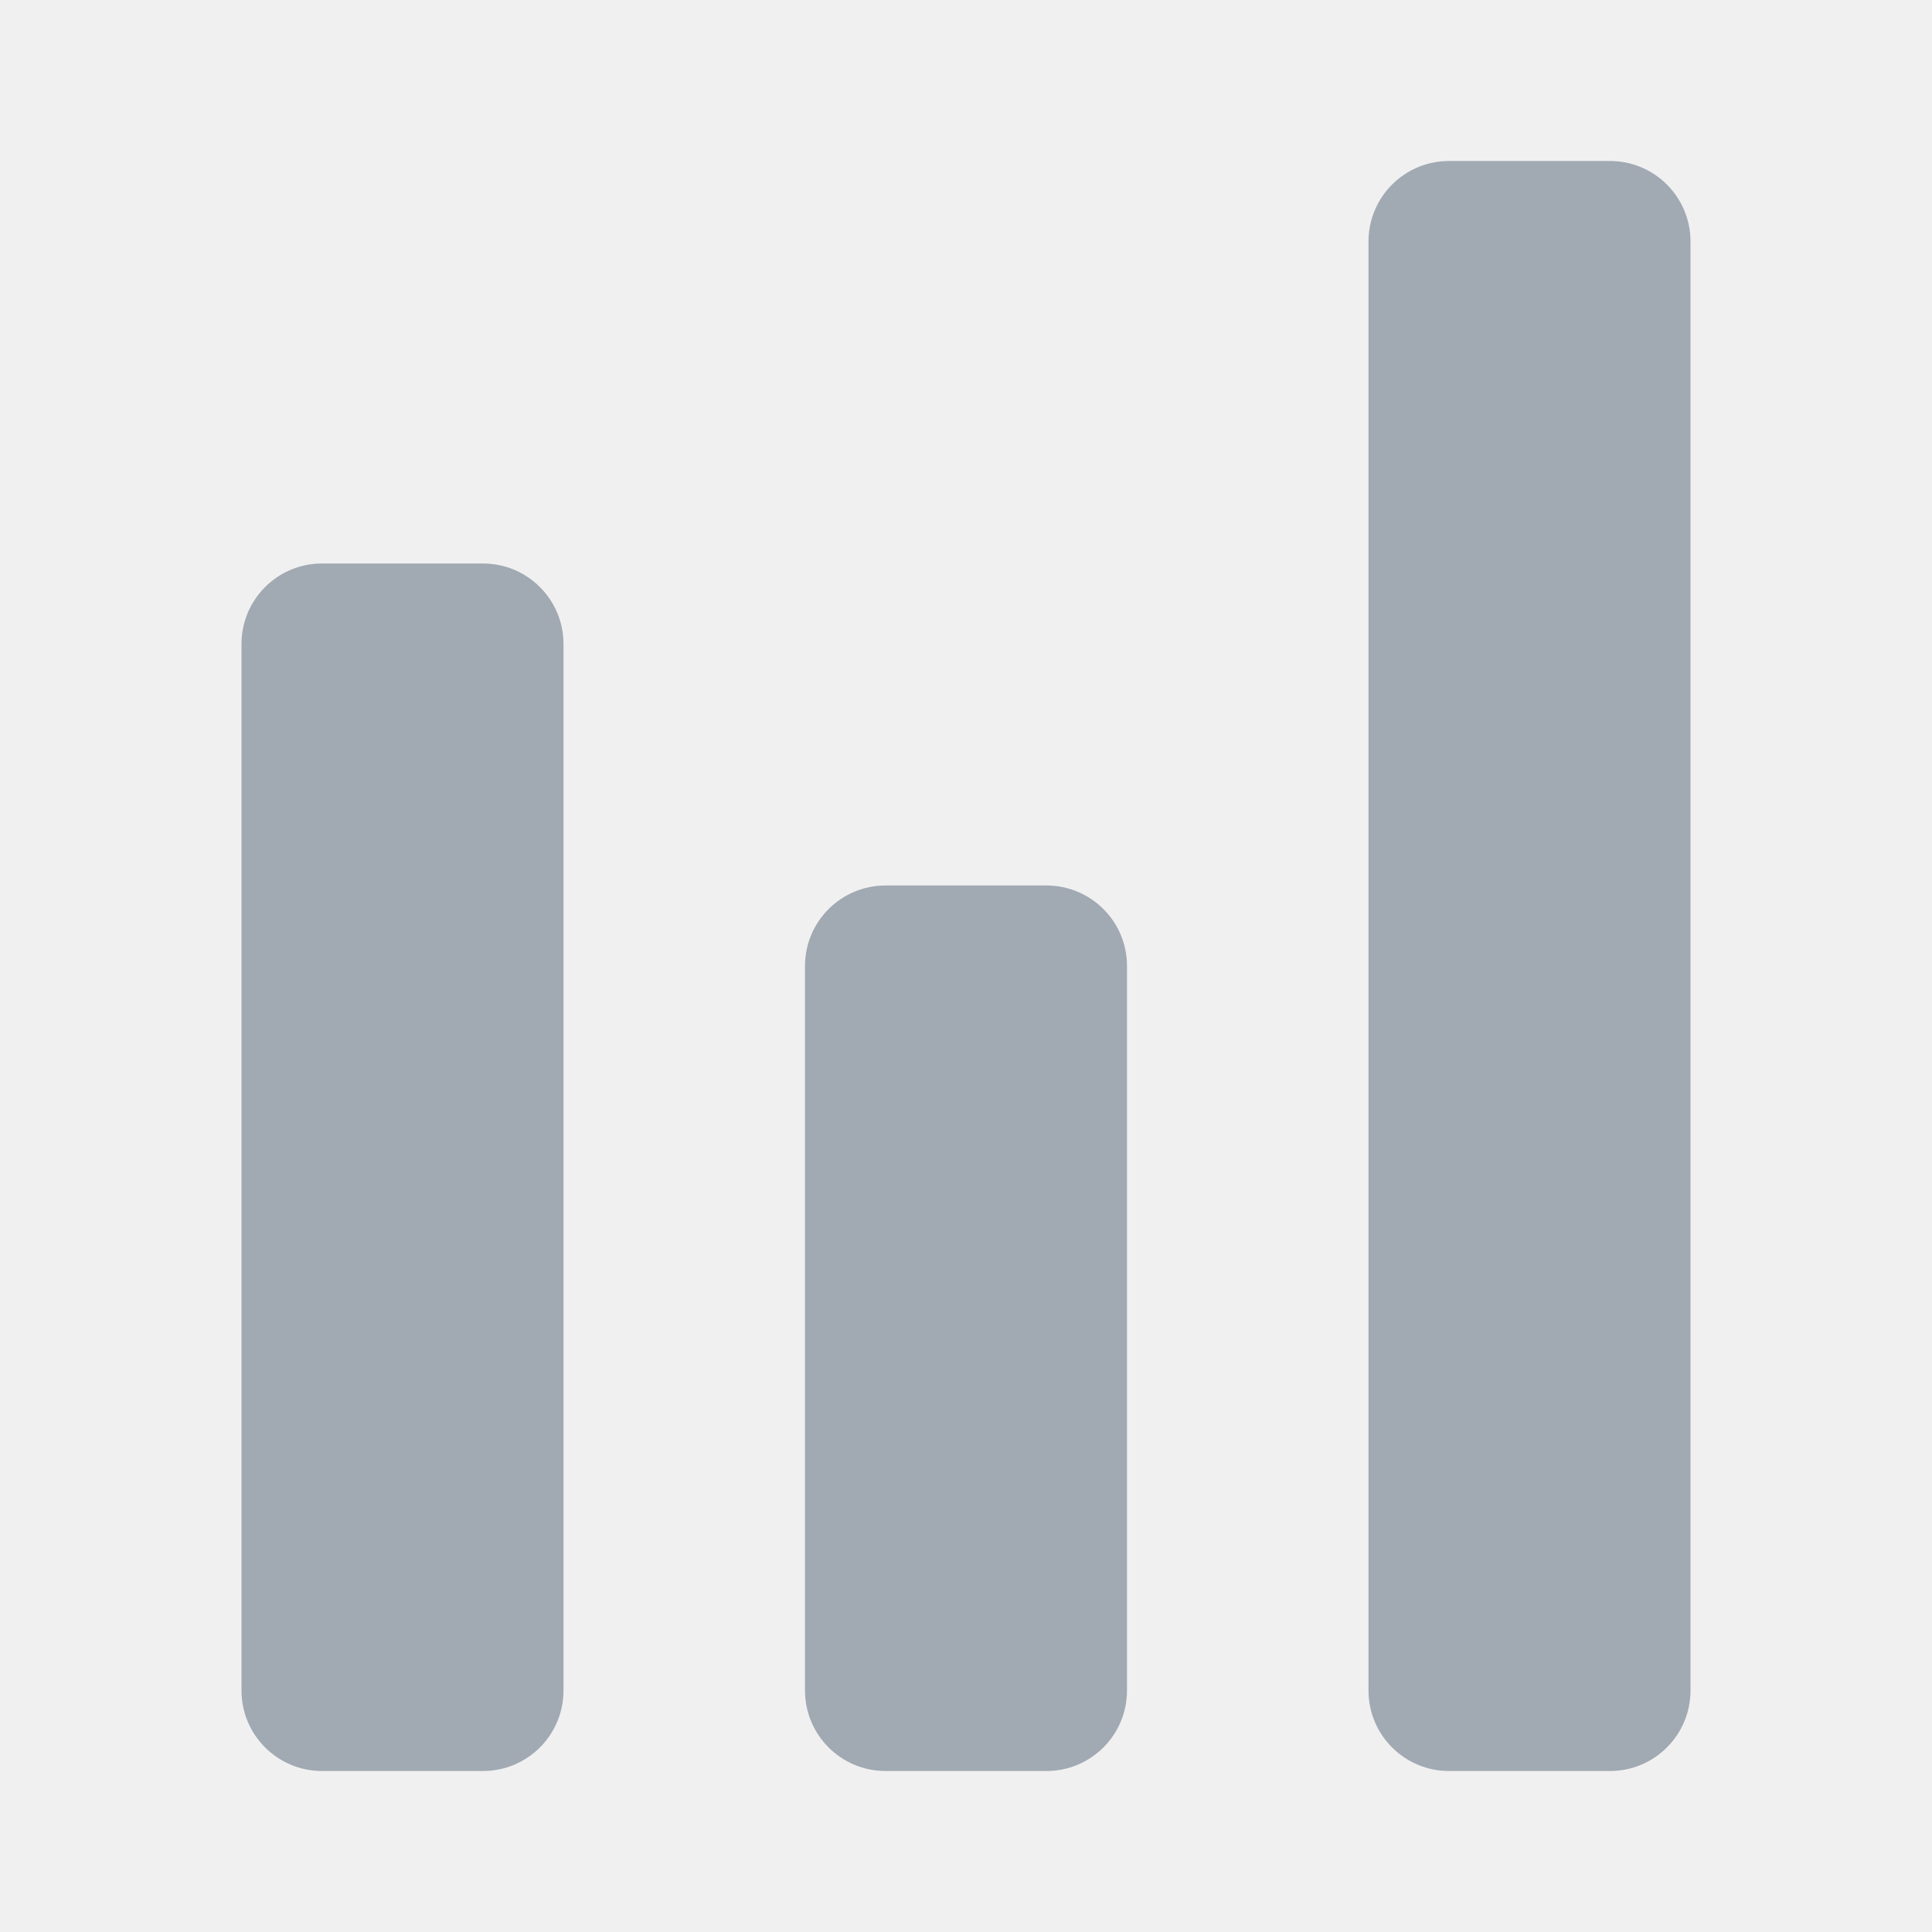
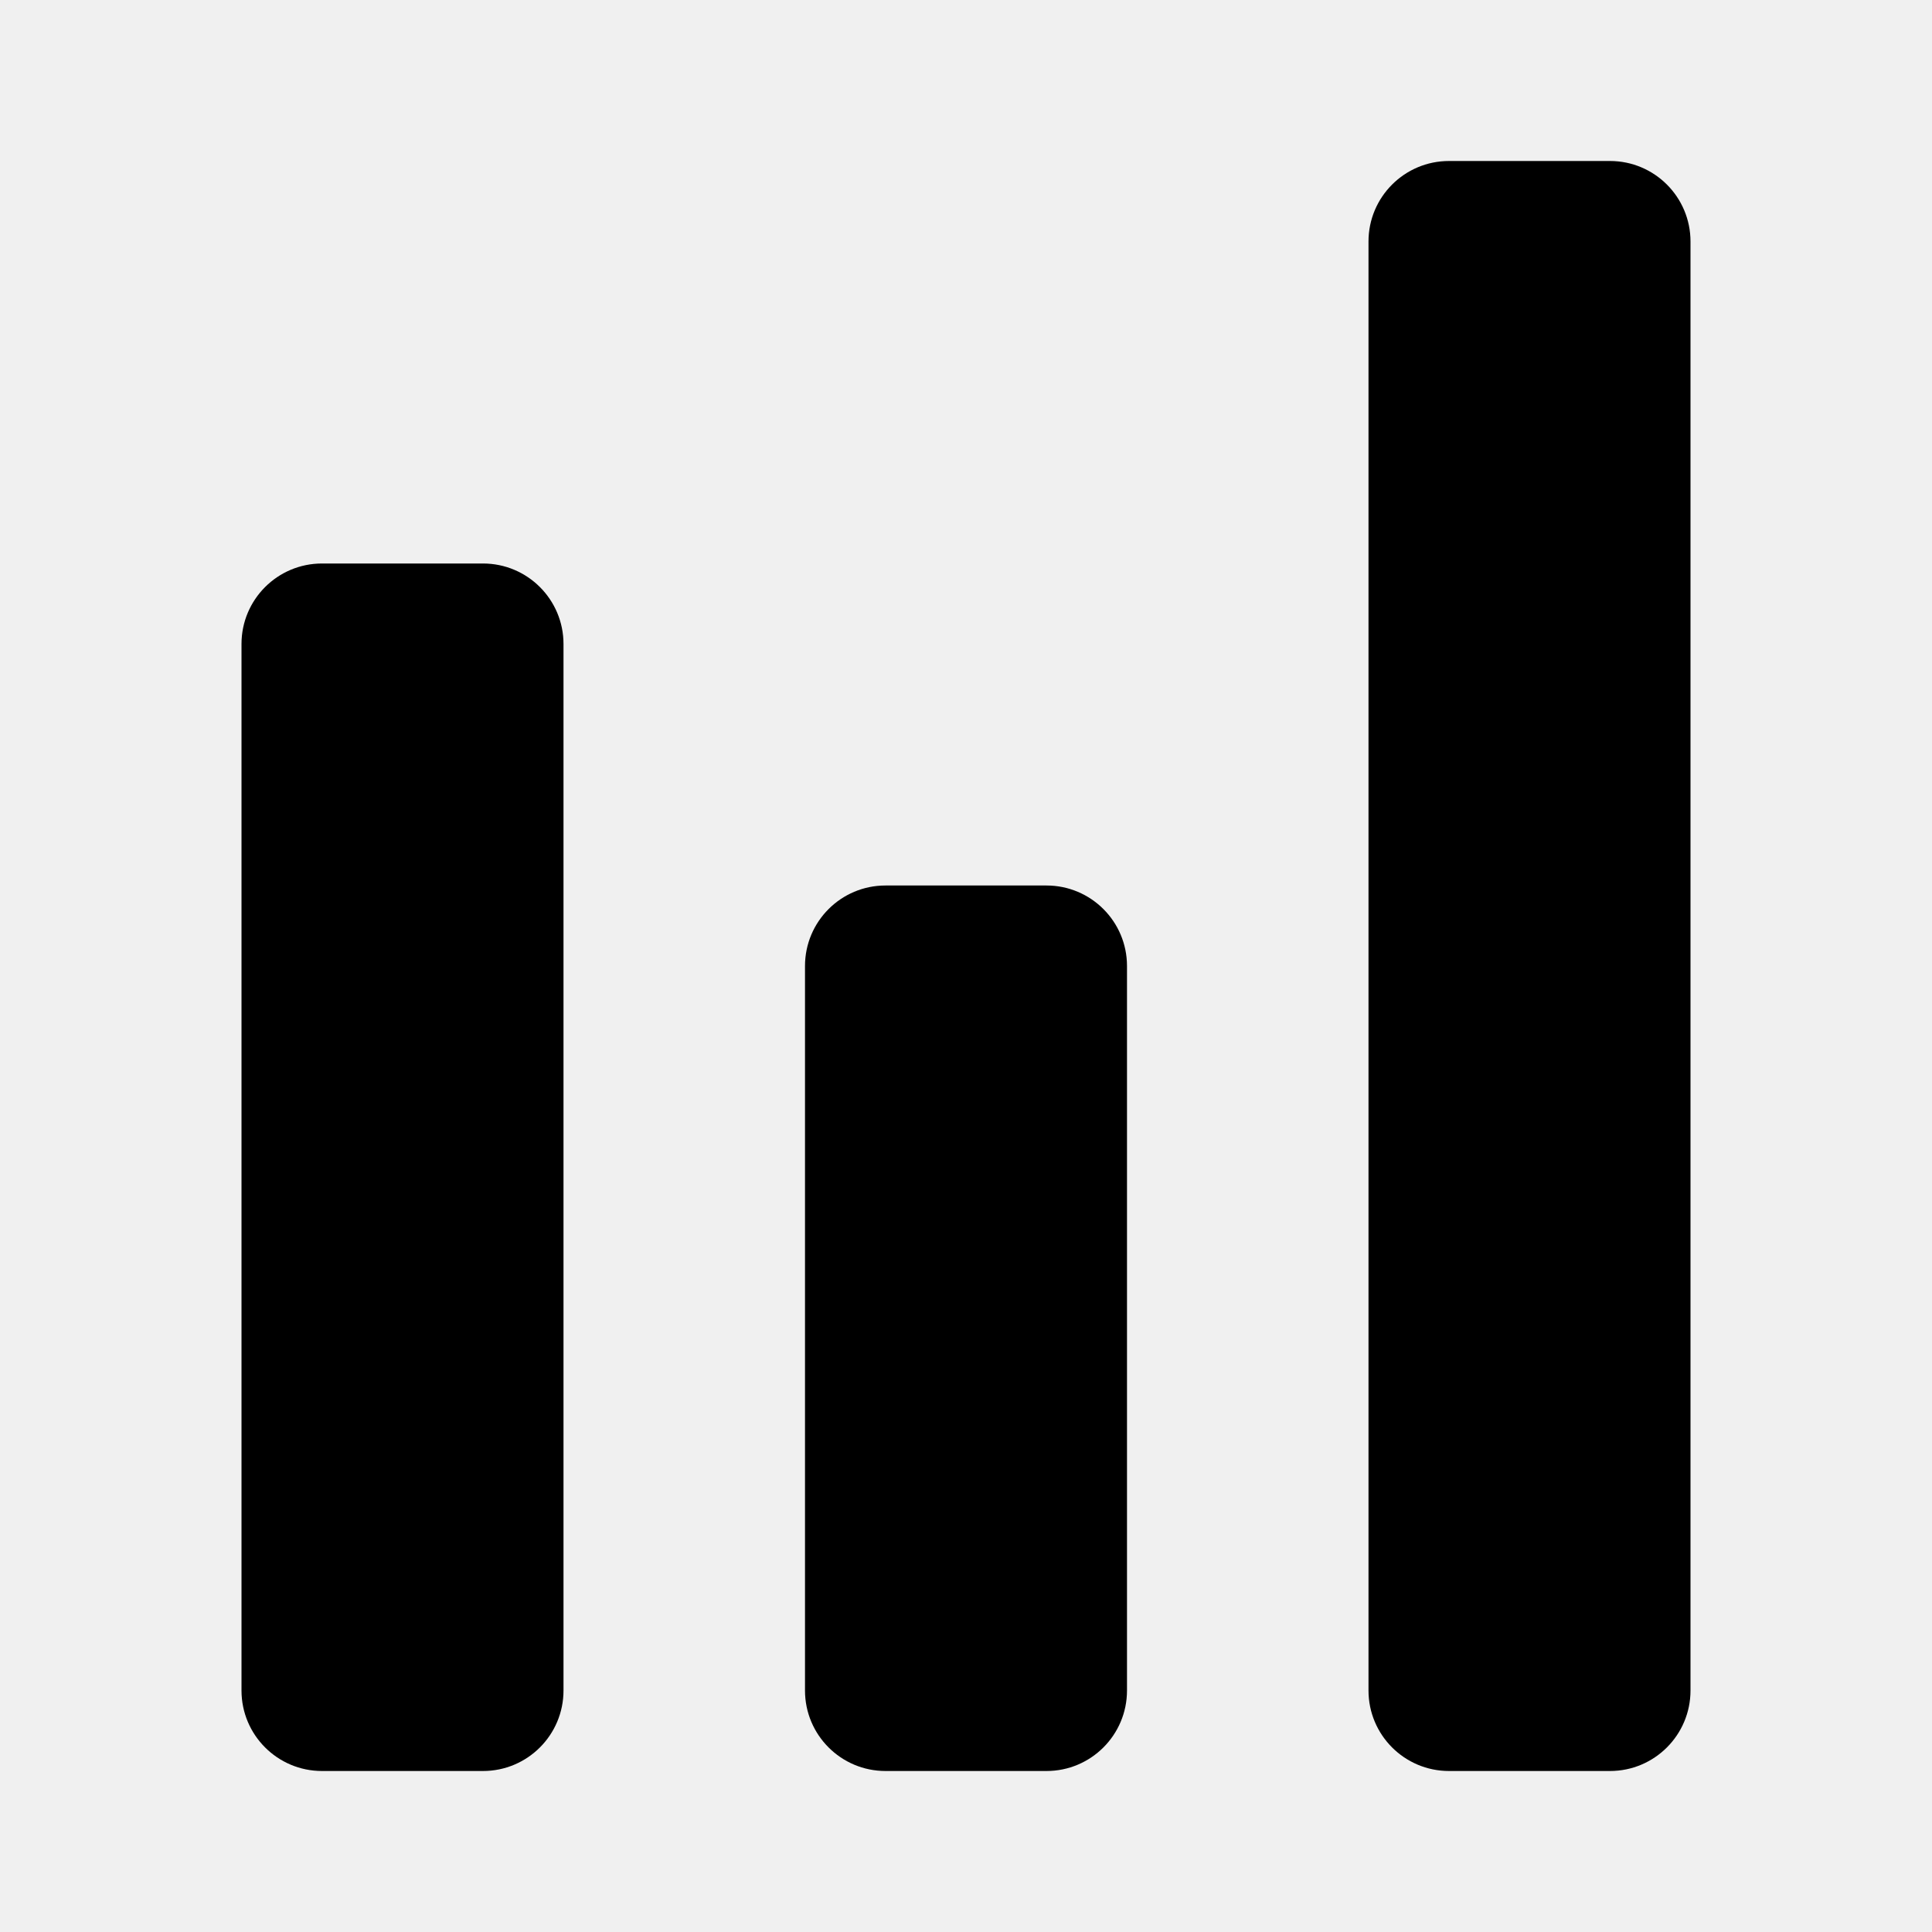
<svg xmlns="http://www.w3.org/2000/svg" width="24" height="24" viewBox="0 0 24 24" fill="none">
-   <g clip-path="url(#clip0_149_6411)">
-     <rect x="3" y="7" width="4" height="15" rx="1" fill="#A1A9B3" />
-     <rect x="10" y="11" width="4" height="11" rx="1" fill="#A1A9B3" />
-     <rect x="17" y="2" width="4" height="20" rx="1" fill="#A1A9B3" />
-   </g>
-   <defs>
-     <clipPath id="clip0_149_6411">
-       <rect width="24" height="24" fill="white" />
-     </clipPath>
-   </defs>
+   <rect x="3" y="7" width="4" height="15" rx="1" fill="currentColor" />
+   <rect x="10" y="11" width="4" height="11" rx="1" fill="currentColor" />
+   <rect x="17" y="2" width="4" height="20" rx="1" fill="currentColor" />
</svg>
